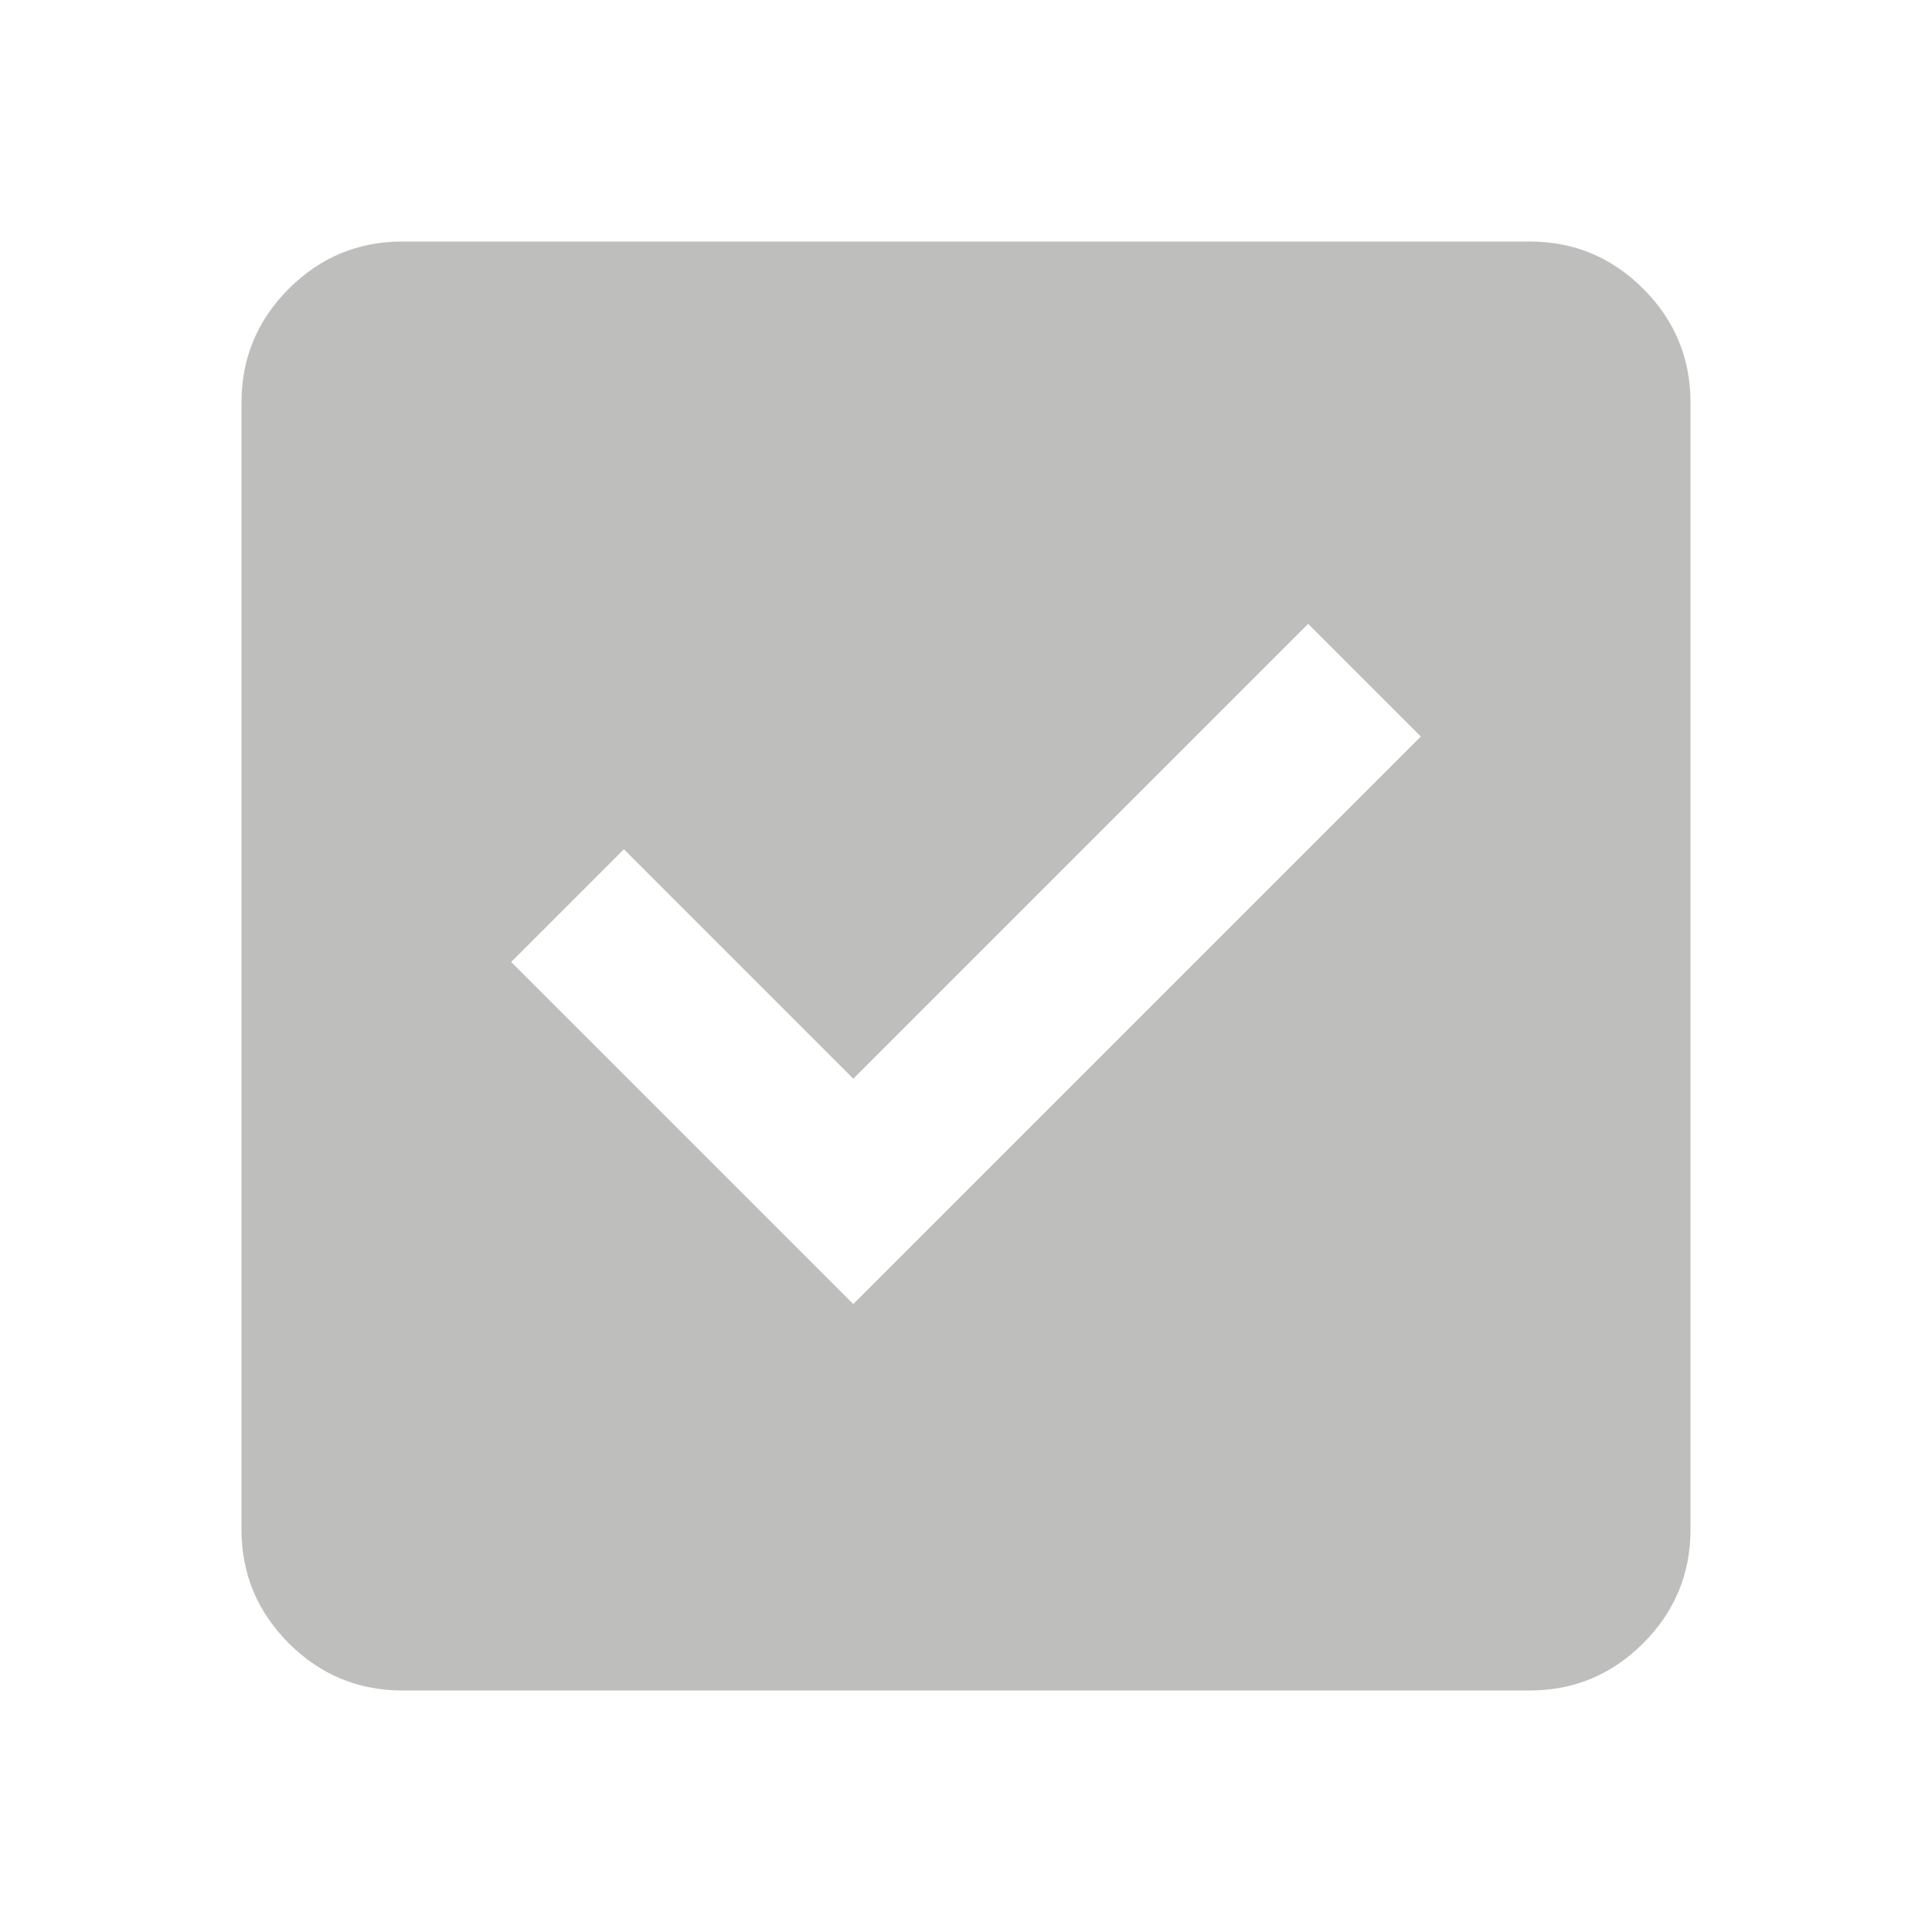
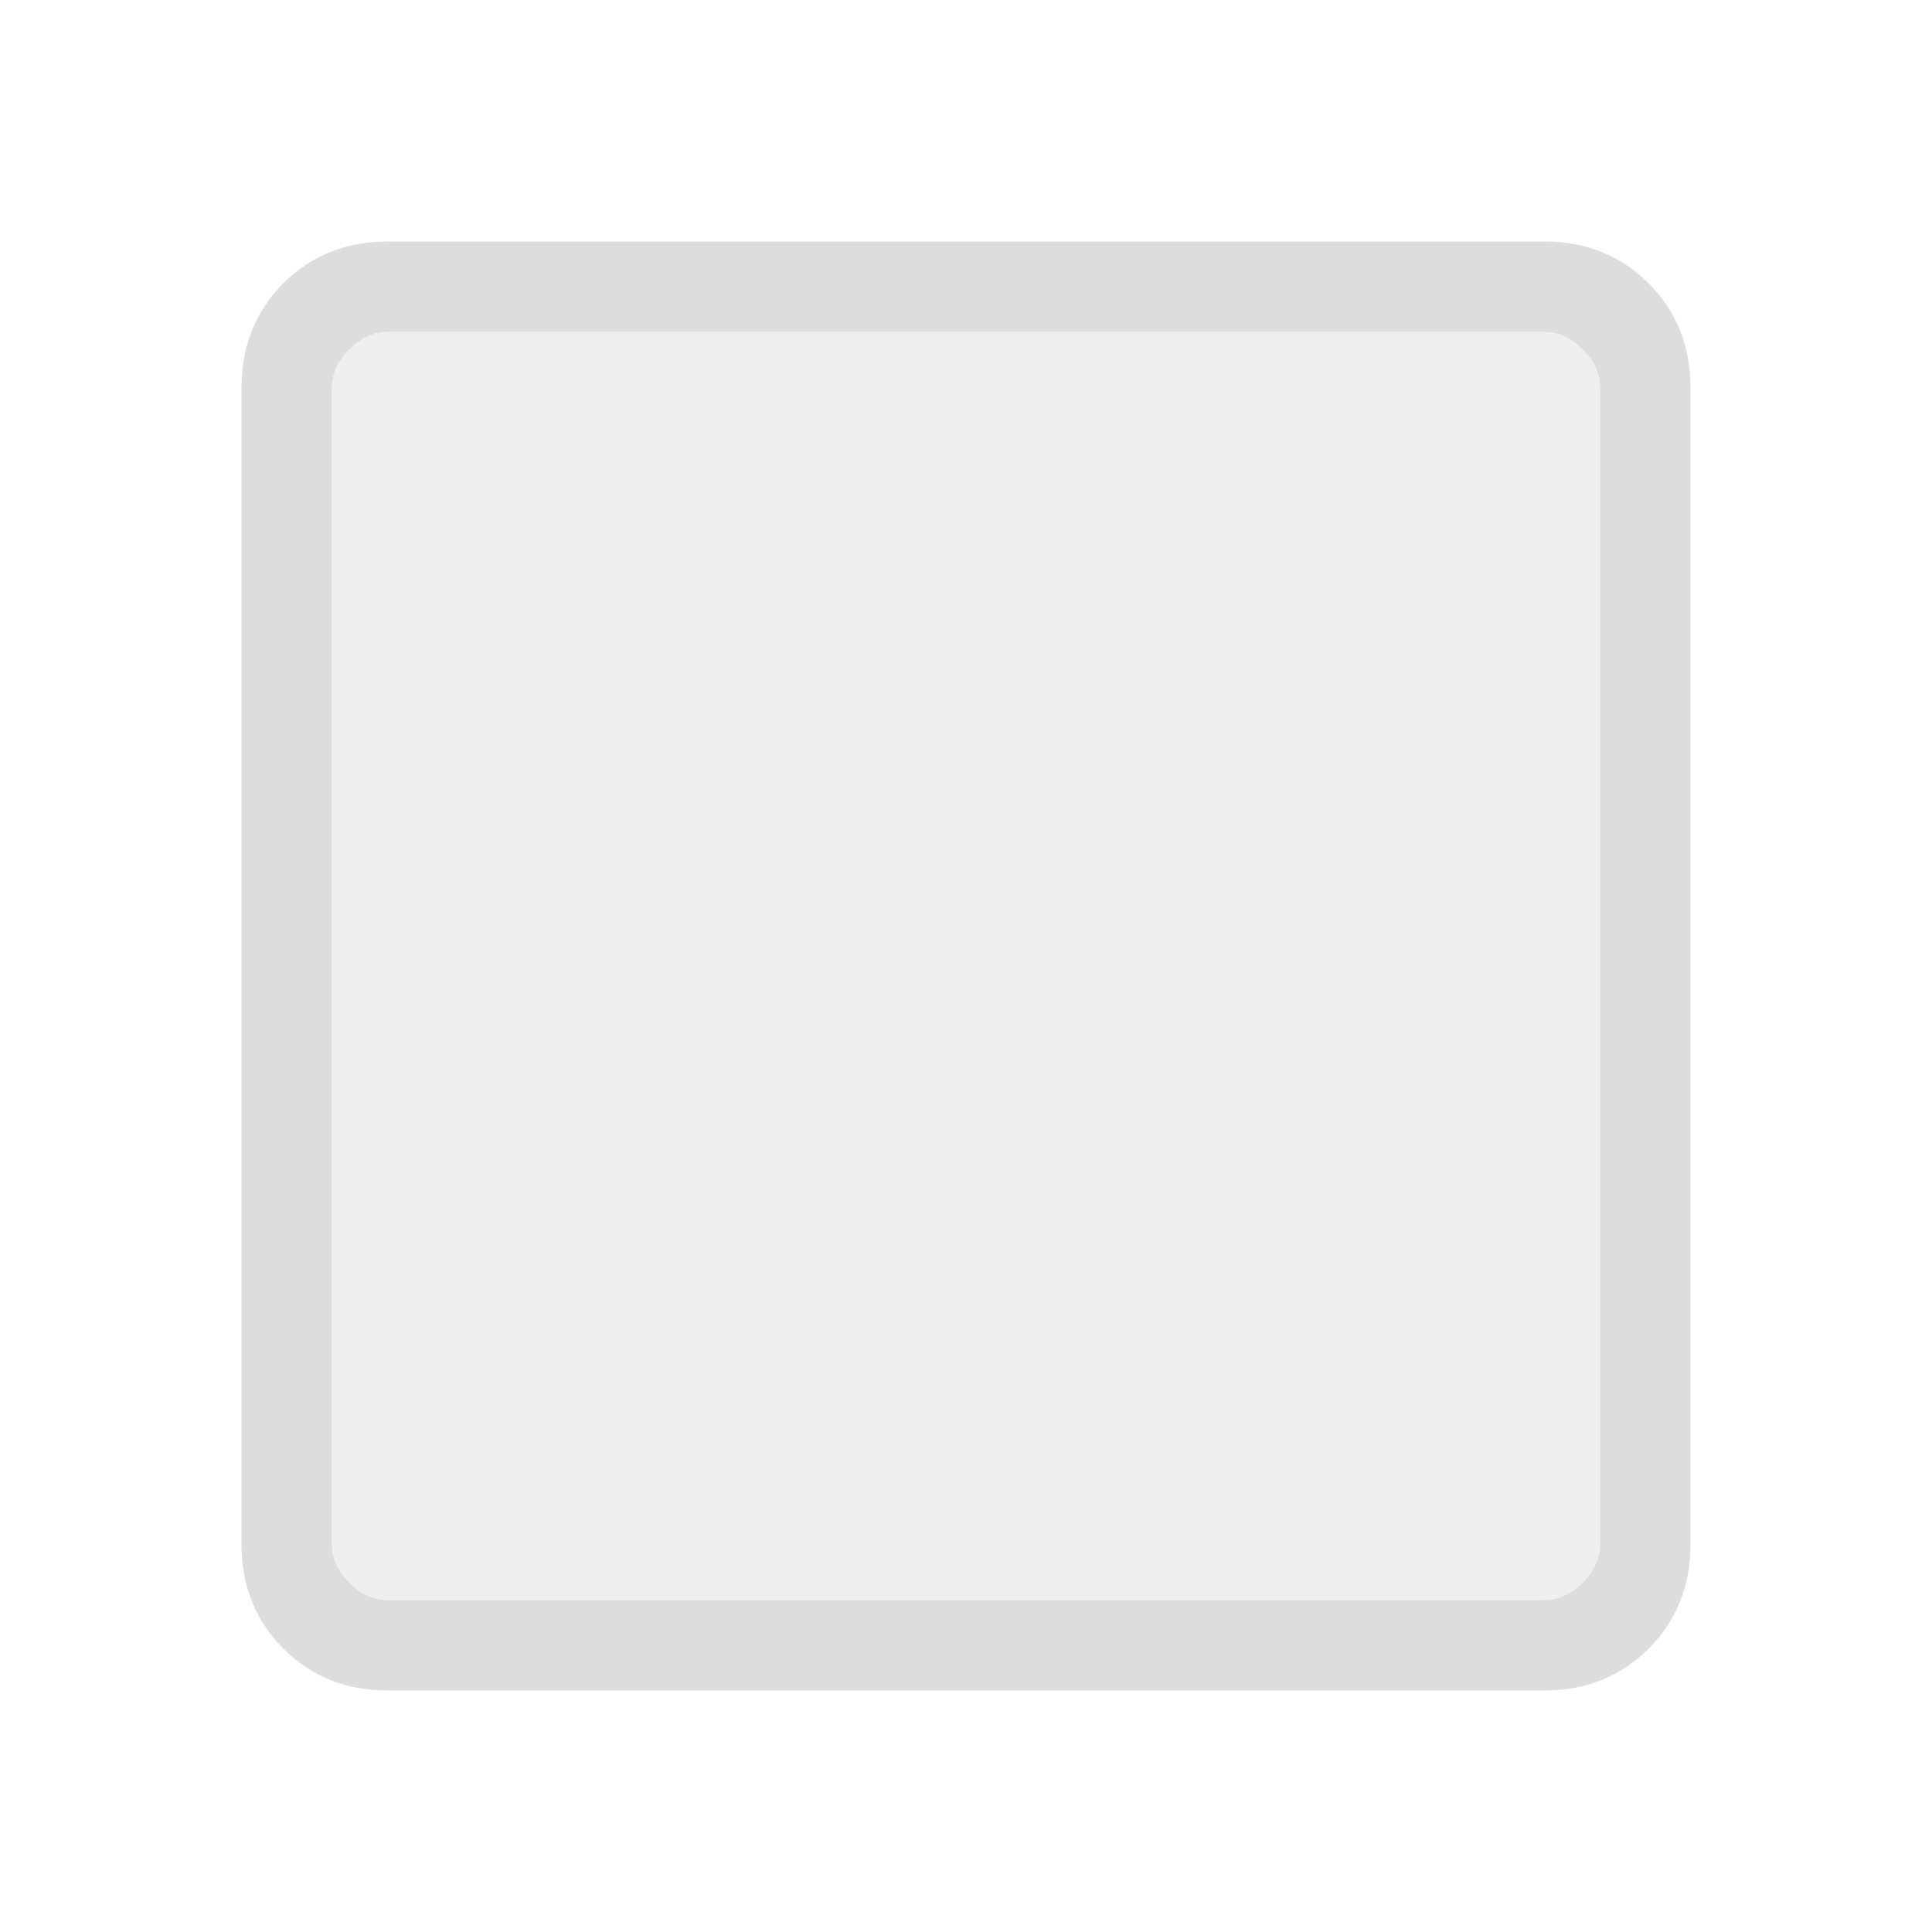
<svg xmlns="http://www.w3.org/2000/svg" width="24" height="24" viewBox="0 0 24 24" fill="none">
  <mask id="mask0_754_30105" style="mask-type:alpha" maskUnits="userSpaceOnUse" x="0" y="0" width="24" height="24">
-     <rect width="24" height="24" fill="#D9D9D9" />
+     <rect width="24" height="24" fill="#9F8554" />
  </mask>
  <g mask="url(#mask0_754_30105)">
-     <path d="M10.6 16.2L17.65 9.15L16.25 7.75L10.6 13.4L7.75 10.55L6.35 11.95L10.6 16.2ZM5 21C4.45 21 3.979 20.804 3.587 20.413C3.196 20.021 3 19.55 3 19V5C3 4.45 3.196 3.979 3.587 3.587C3.979 3.196 4.45 3 5 3H19C19.55 3 20.021 3.196 20.413 3.587C20.804 3.979 21 4.45 21 5V19C21 19.55 20.804 20.021 20.413 20.413C20.021 20.804 19.55 21 19 21H5Z" fill="#BEBEBC" />
+     <path d="M4.817 21C4.3 21 3.867 20.827 3.52 20.48C3.173 20.133 3 19.7 3 19.183V4.817C3 4.3 3.173 3.867 3.52 3.52C3.867 3.173 4.3 3 4.817 3H19.183C19.7 3 20.133 3.173 20.48 3.52C20.827 3.867 21 4.3 21 4.817V19.183C21 19.7 20.827 20.133 20.48 20.48C20.133 20.827 19.7 21 19.183 21H4.817ZM4.817 19.875H19.183C19.356 19.875 19.515 19.803 19.659 19.659C19.803 19.515 19.875 19.356 19.875 19.183V4.817C19.875 4.644 19.803 4.485 19.659 4.341C19.515 4.197 19.356 4.125 19.183 4.125H4.817C4.644 4.125 4.485 4.197 4.341 4.341C4.197 4.485 4.125 4.644 4.125 4.817V19.183C4.125 19.356 4.197 19.515 4.341 19.659C4.485 19.803 4.644 19.875 4.817 19.875Z" fill="#DDDDDD" />
+     <path d="M4.817 19.875H19.183C19.356 19.875 19.515 19.803 19.659 19.659C19.803 19.515 19.875 19.356 19.875 19.183V4.817C19.875 4.644 19.803 4.485 19.659 4.341C19.515 4.197 19.356 4.125 19.183 4.125H4.817C4.644 4.125 4.485 4.197 4.341 4.341C4.197 4.485 4.125 4.644 4.125 4.817V19.183C4.125 19.356 4.197 19.515 4.341 19.659C4.485 19.803 4.644 19.875 4.817 19.875Z" fill="#EFEFEF" />
  </g>
</svg>
